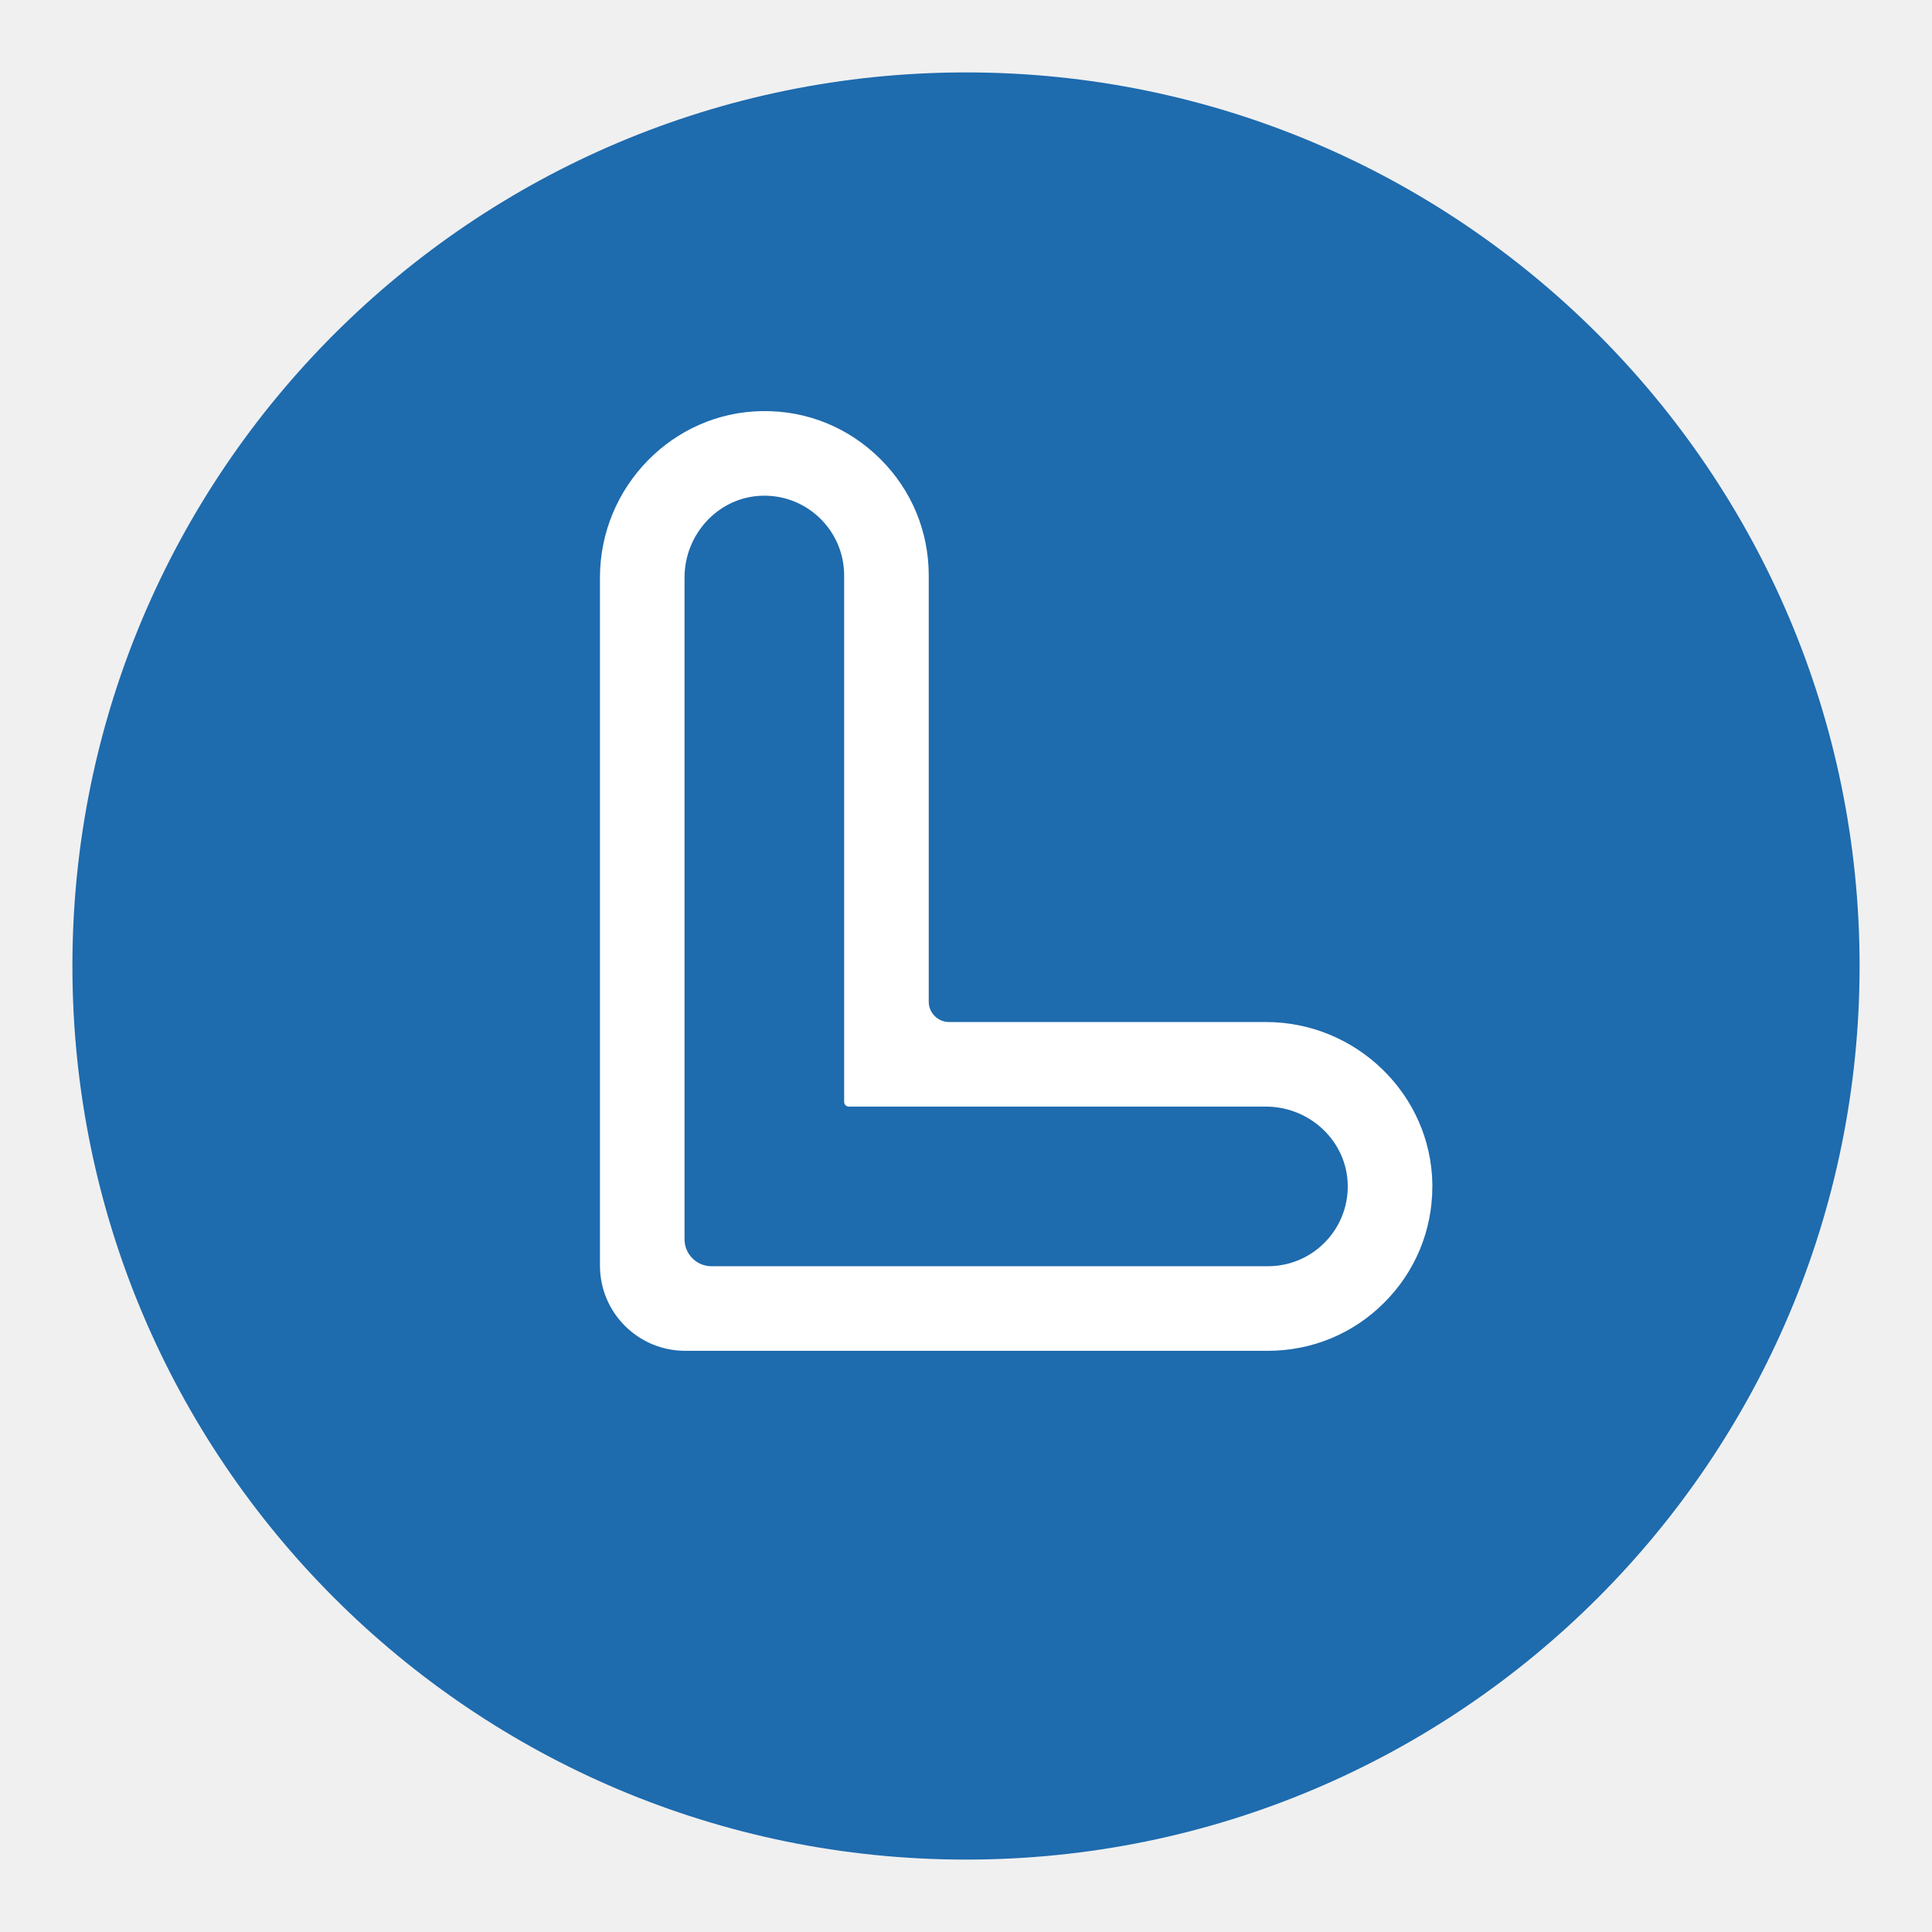
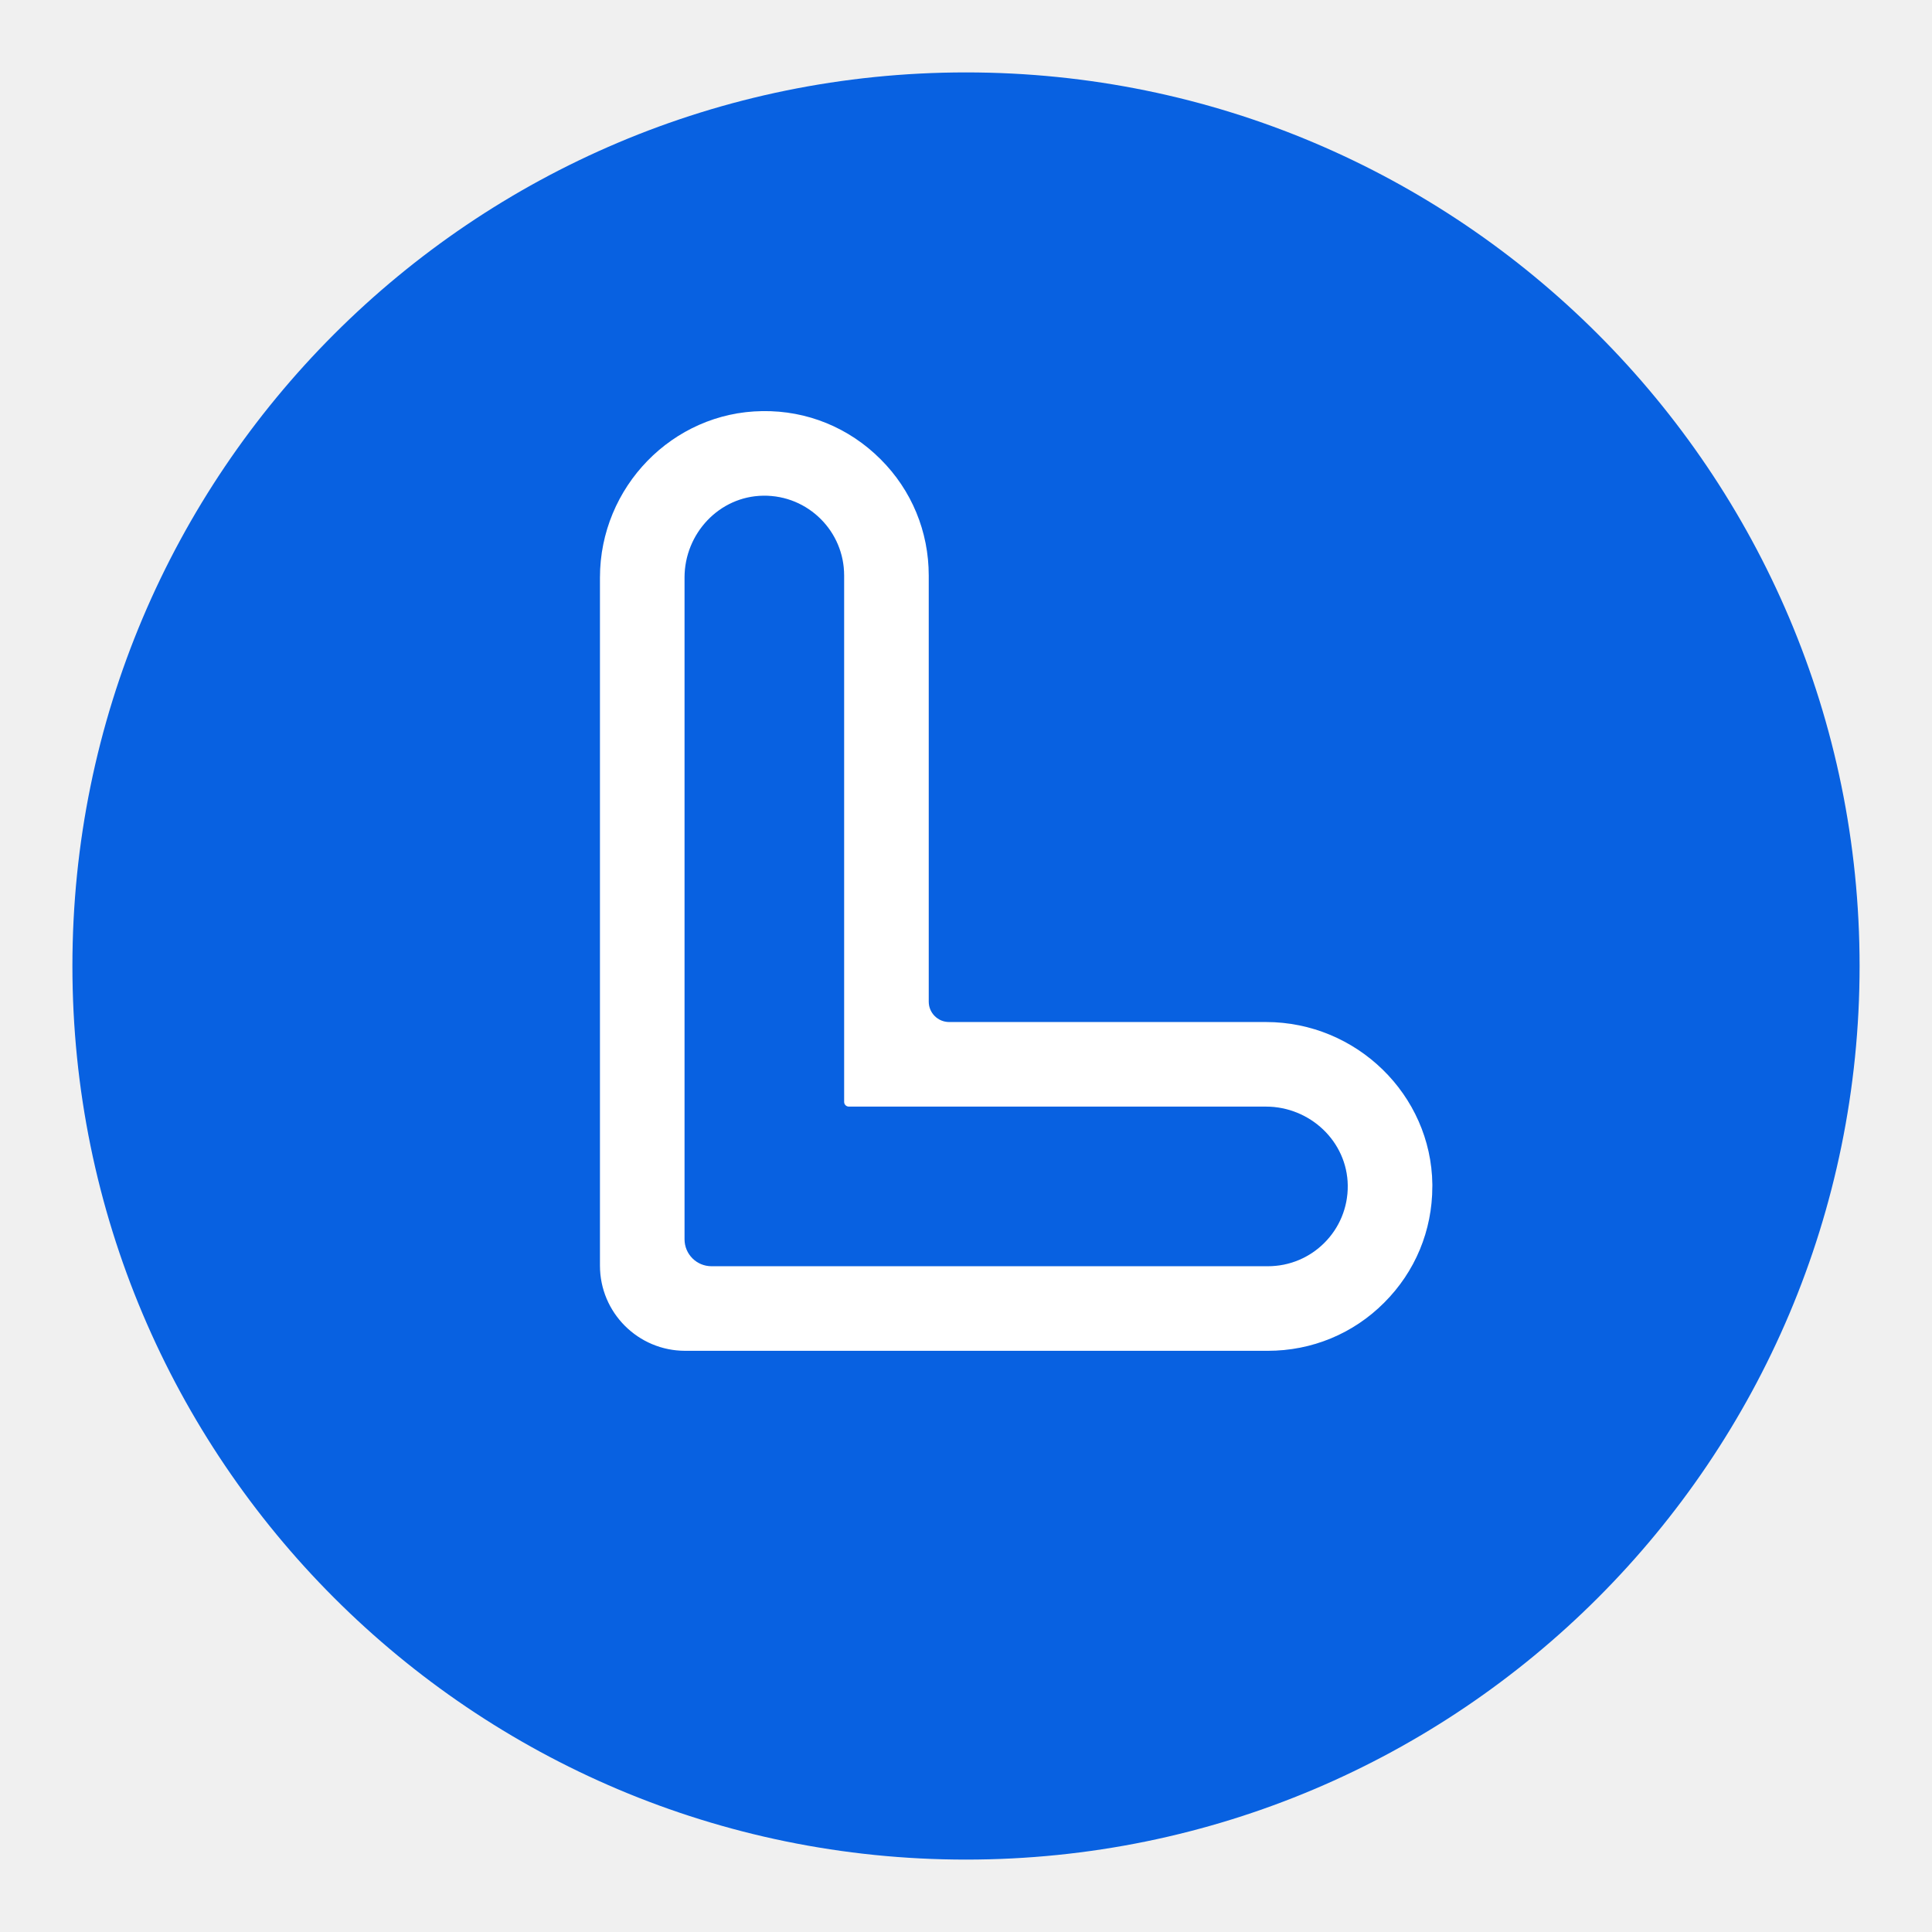
<svg xmlns="http://www.w3.org/2000/svg" id="Calque_2" data-name="Calque 2" viewBox="0 0 1000 1000">
  <defs>
    <style>
      .cls-1, .cls-2 {
        fill: #fff;
      }

      .cls-3 {
-         fill: #1e6bae;
+         fill: #0861e1;
      }

      .cls-2 {
        fill-rule: evenodd;
      }
    </style>
  </defs>
  <path class="cls-2" d="m368.25,655.39h-13.61c-.18,0-.32-.14-.32-.3v-13.63c0,7.7,6.25,13.93,13.93,13.93Z" />
  <path class="cls-1" d="m655.23,529h-163.97c-5.83,0-10.55-4.72-10.55-10.53v-220.6c0-22.75-8.86-44.13-24.88-60.11-16.36-16.4-38.14-25.34-61.31-24.96-46.32.58-84,39.23-84,86.15v356.15c0,24.34,19.75,44.09,44.11,44.09h301.65c22.77,0,44.15-8.86,60.13-24.88,16.12-16.08,24.96-37.4,24.96-60.17v-1.13c-.6-46.32-39.23-84-86.15-84Zm30.25,114.29c-7.46,7.48-17.79,12.1-29.2,12.1h-288.04c-7.68,0-13.93-6.23-13.93-13.93v-342.52c0-22.79,17.99-42.08,40.76-42.36,11.62-.16,22.15,4.48,29.74,12.08,7.48,7.46,12.1,17.79,12.1,29.2v272.49c0,1.35,1.09,2.43,2.43,2.43h215.88c22.77,0,42.06,17.99,42.36,40.76.14,11.62-4.5,22.17-12.1,29.74Z" />
  <path class="cls-3" d="m500,37.48c-255.43,0-462.52,207.07-462.52,462.52s207.09,462.52,462.52,462.52,462.52-207.09,462.52-462.52S755.43,37.48,500,37.48Zm241.38,576.65c0,22.77-8.84,44.09-24.96,60.17-15.98,16.02-37.36,24.88-60.13,24.88h-301.65c-24.36,0-44.11-19.75-44.11-44.09v-356.15c0-46.91,37.68-85.57,84-86.15,23.17-.38,44.94,8.56,61.31,24.96,16.02,15.98,24.88,37.36,24.88,60.11v220.6c0,5.81,4.72,10.53,10.55,10.53h163.97c46.91,0,85.55,37.68,86.15,84v1.13Z" />
  <path class="cls-3" d="m697.59,613.55c.14,11.62-4.5,22.17-12.1,29.74-7.46,7.48-17.79,12.1-29.2,12.1h-288.04c-7.68,0-13.93-6.23-13.93-13.93v-342.52c0-22.79,17.99-42.08,40.76-42.36,11.62-.16,22.15,4.48,29.74,12.08,7.48,7.46,12.1,17.79,12.1,29.2v272.49c0,1.35,1.09,2.43,2.43,2.43h215.88c22.77,0,42.06,17.99,42.36,40.76Z" />
</svg>
